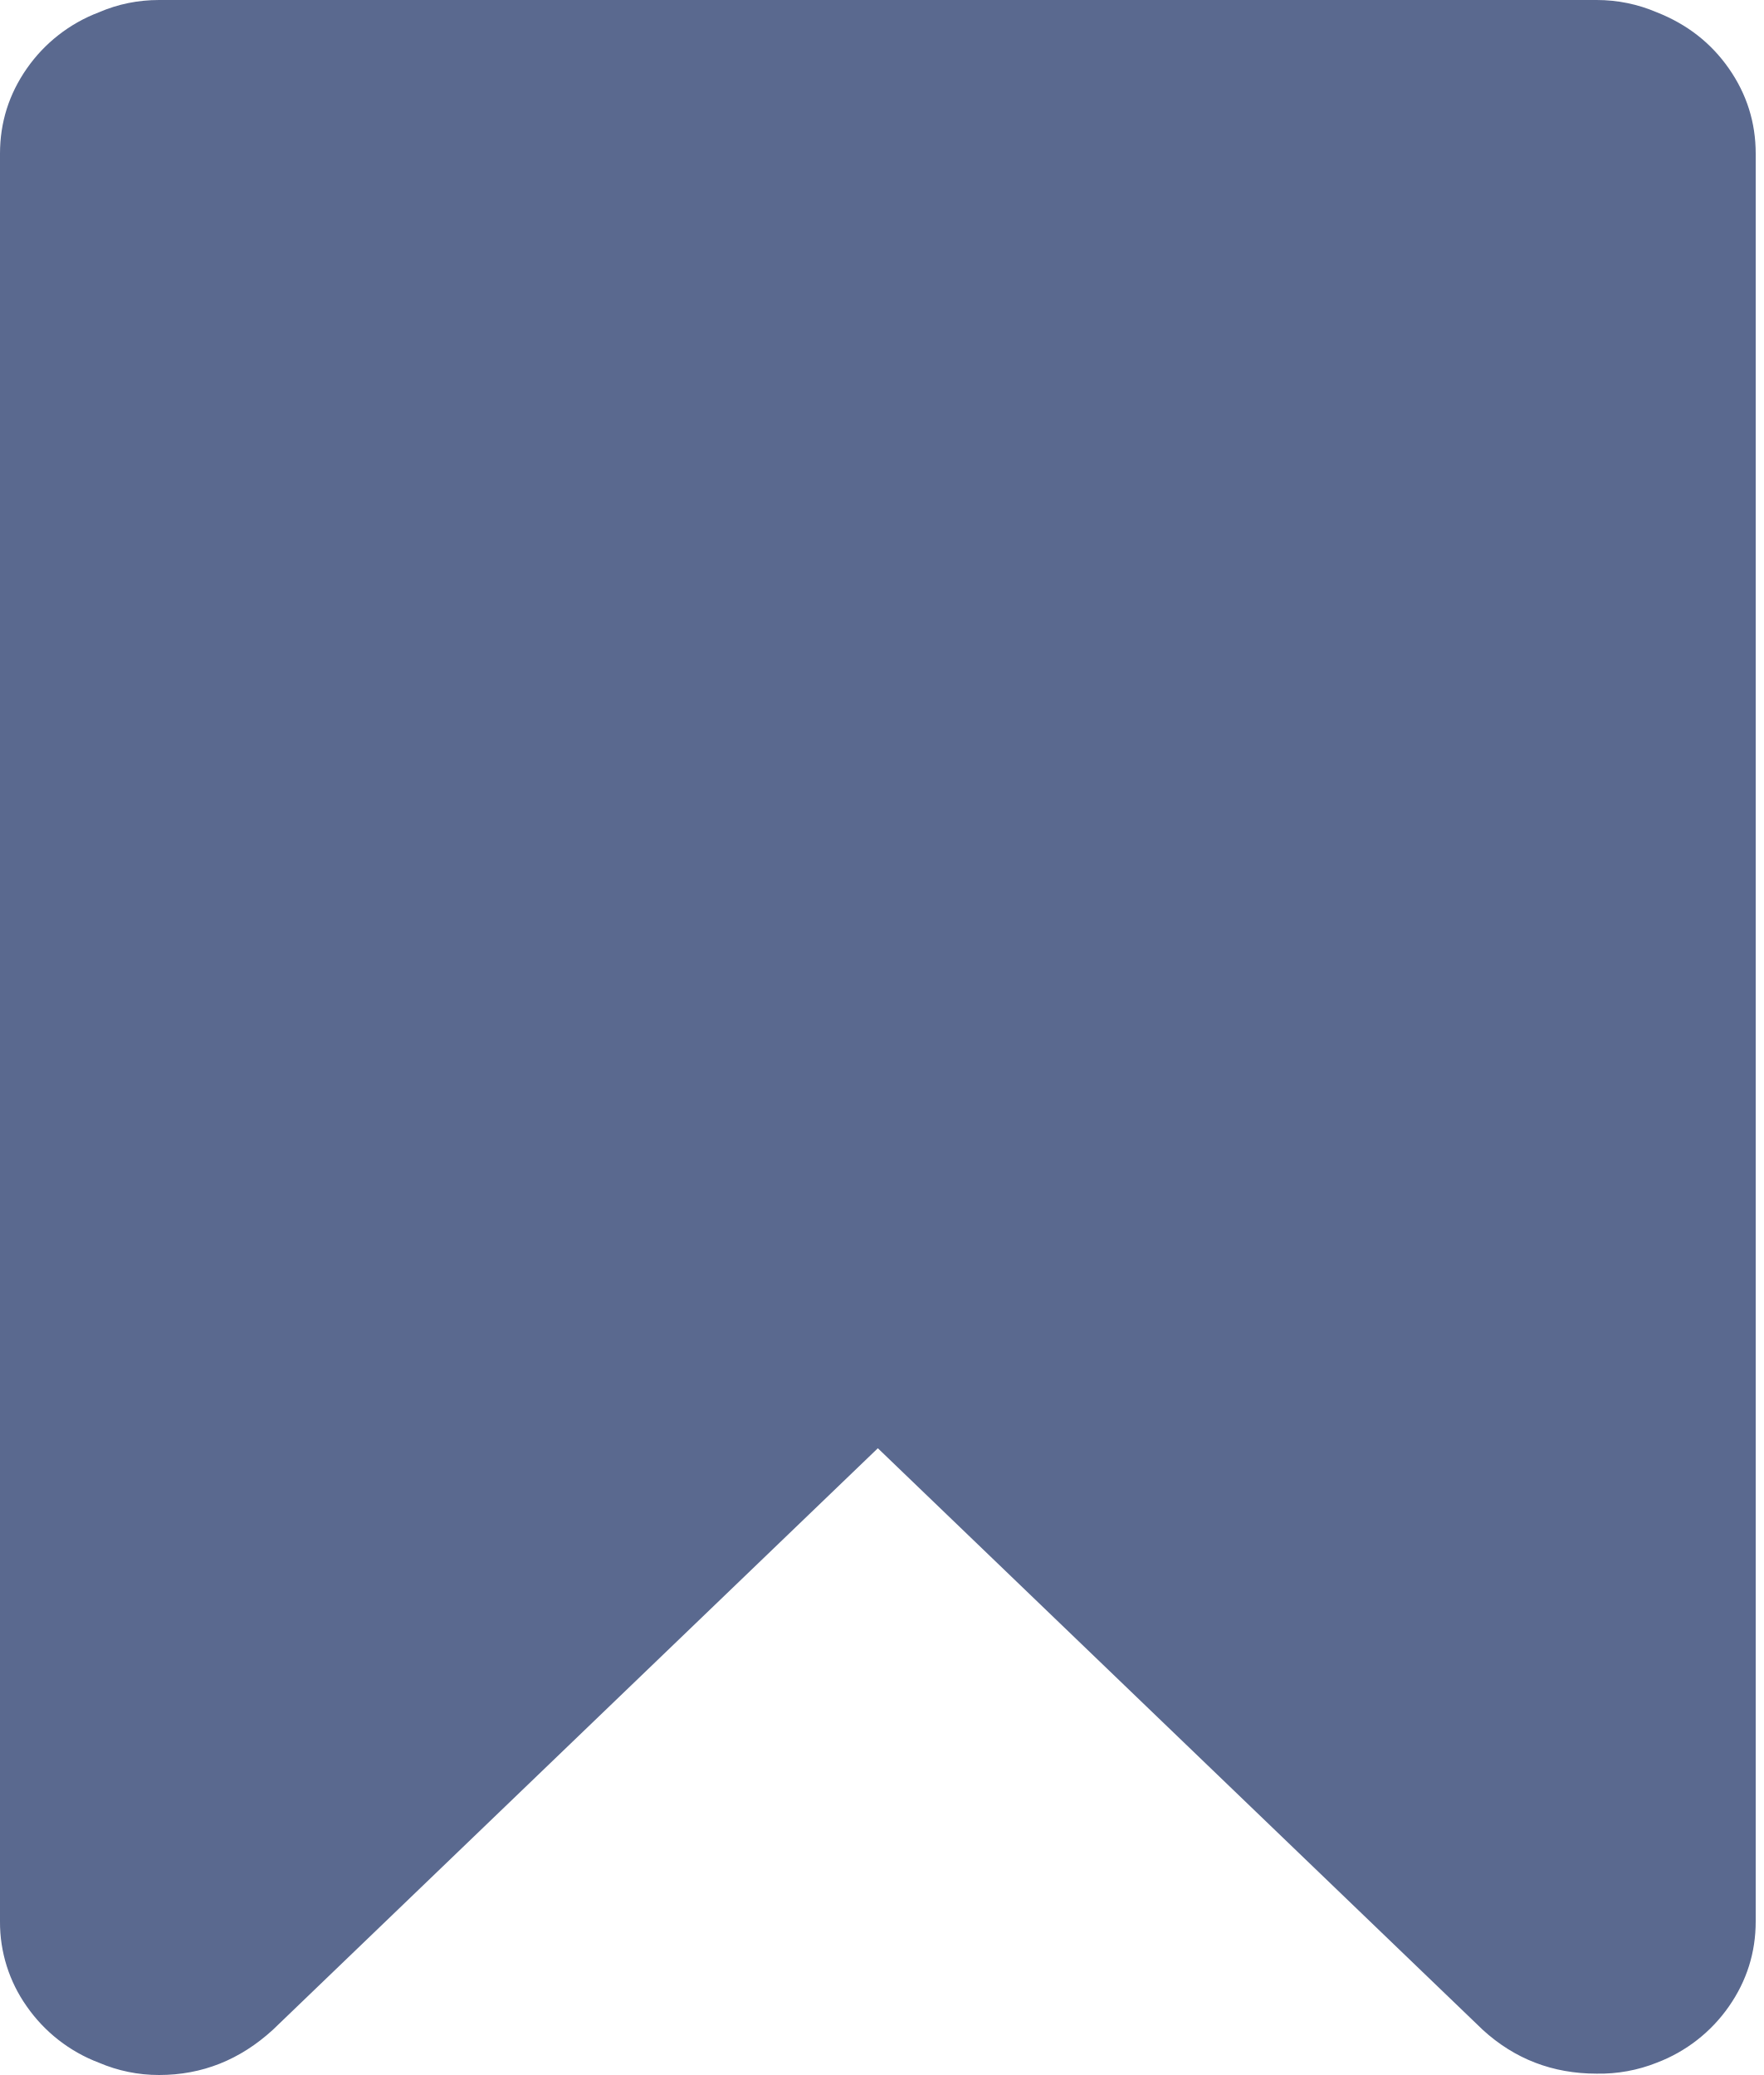
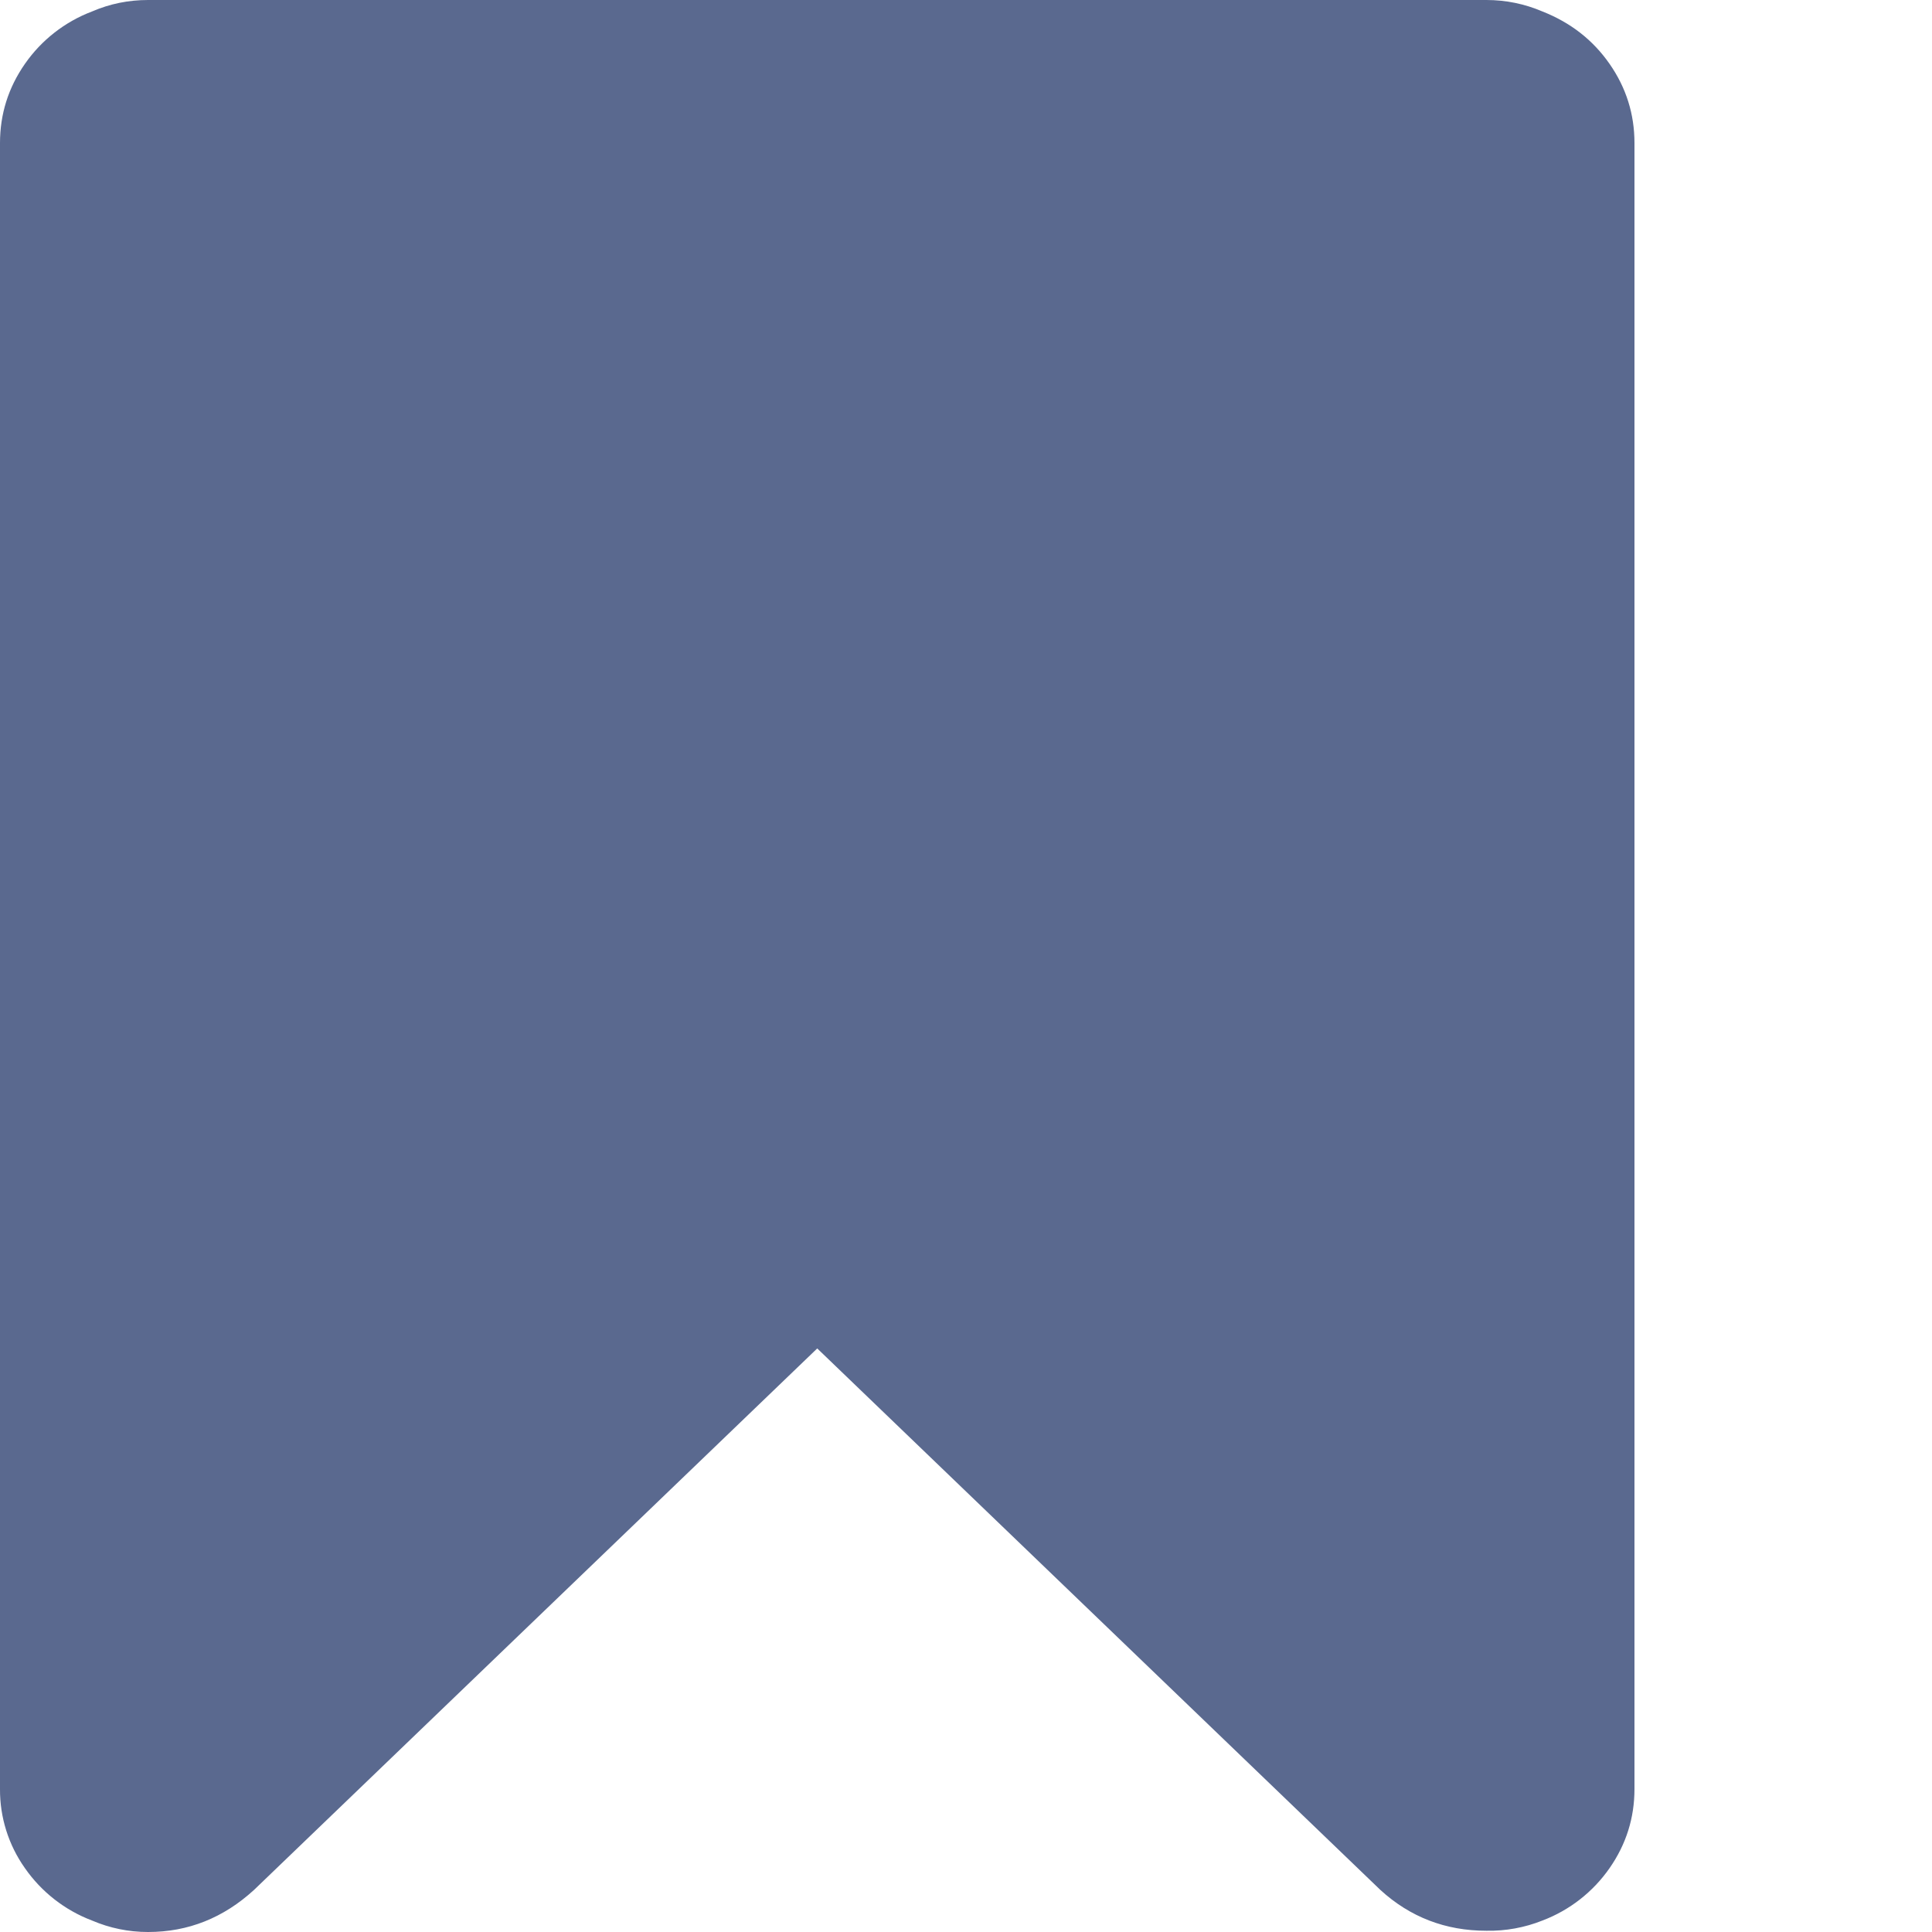
- <svg xmlns="http://www.w3.org/2000/svg" width="17" height="20">
+ <svg xmlns="http://www.w3.org/2000/svg" width="100" height="100" viewBox="0 0 20 20">
  <path d="M15.387 0c.202 0 .396.04.581.119.291.115.522.295.694.542.172.247.258.52.258.82v17.038c0 .3-.086.573-.258.82a1.49 1.49 0 0 1-.694.542 1.49 1.49 0 0 1-.581.106c-.423 0-.79-.141-1.098-.423L8.46 13.959l-5.83 5.605c-.317.29-.682.436-1.097.436-.202 0-.396-.04-.581-.119a1.49 1.49 0 0 1-.694-.542A1.402 1.402 0 0 1 0 18.52V1.481c0-.3.086-.573.258-.82A1.49 1.49 0 0 1 .952.119C1.137.039 1.33 0 1.533 0h13.854Z" fill="#5A698F" />
</svg>
